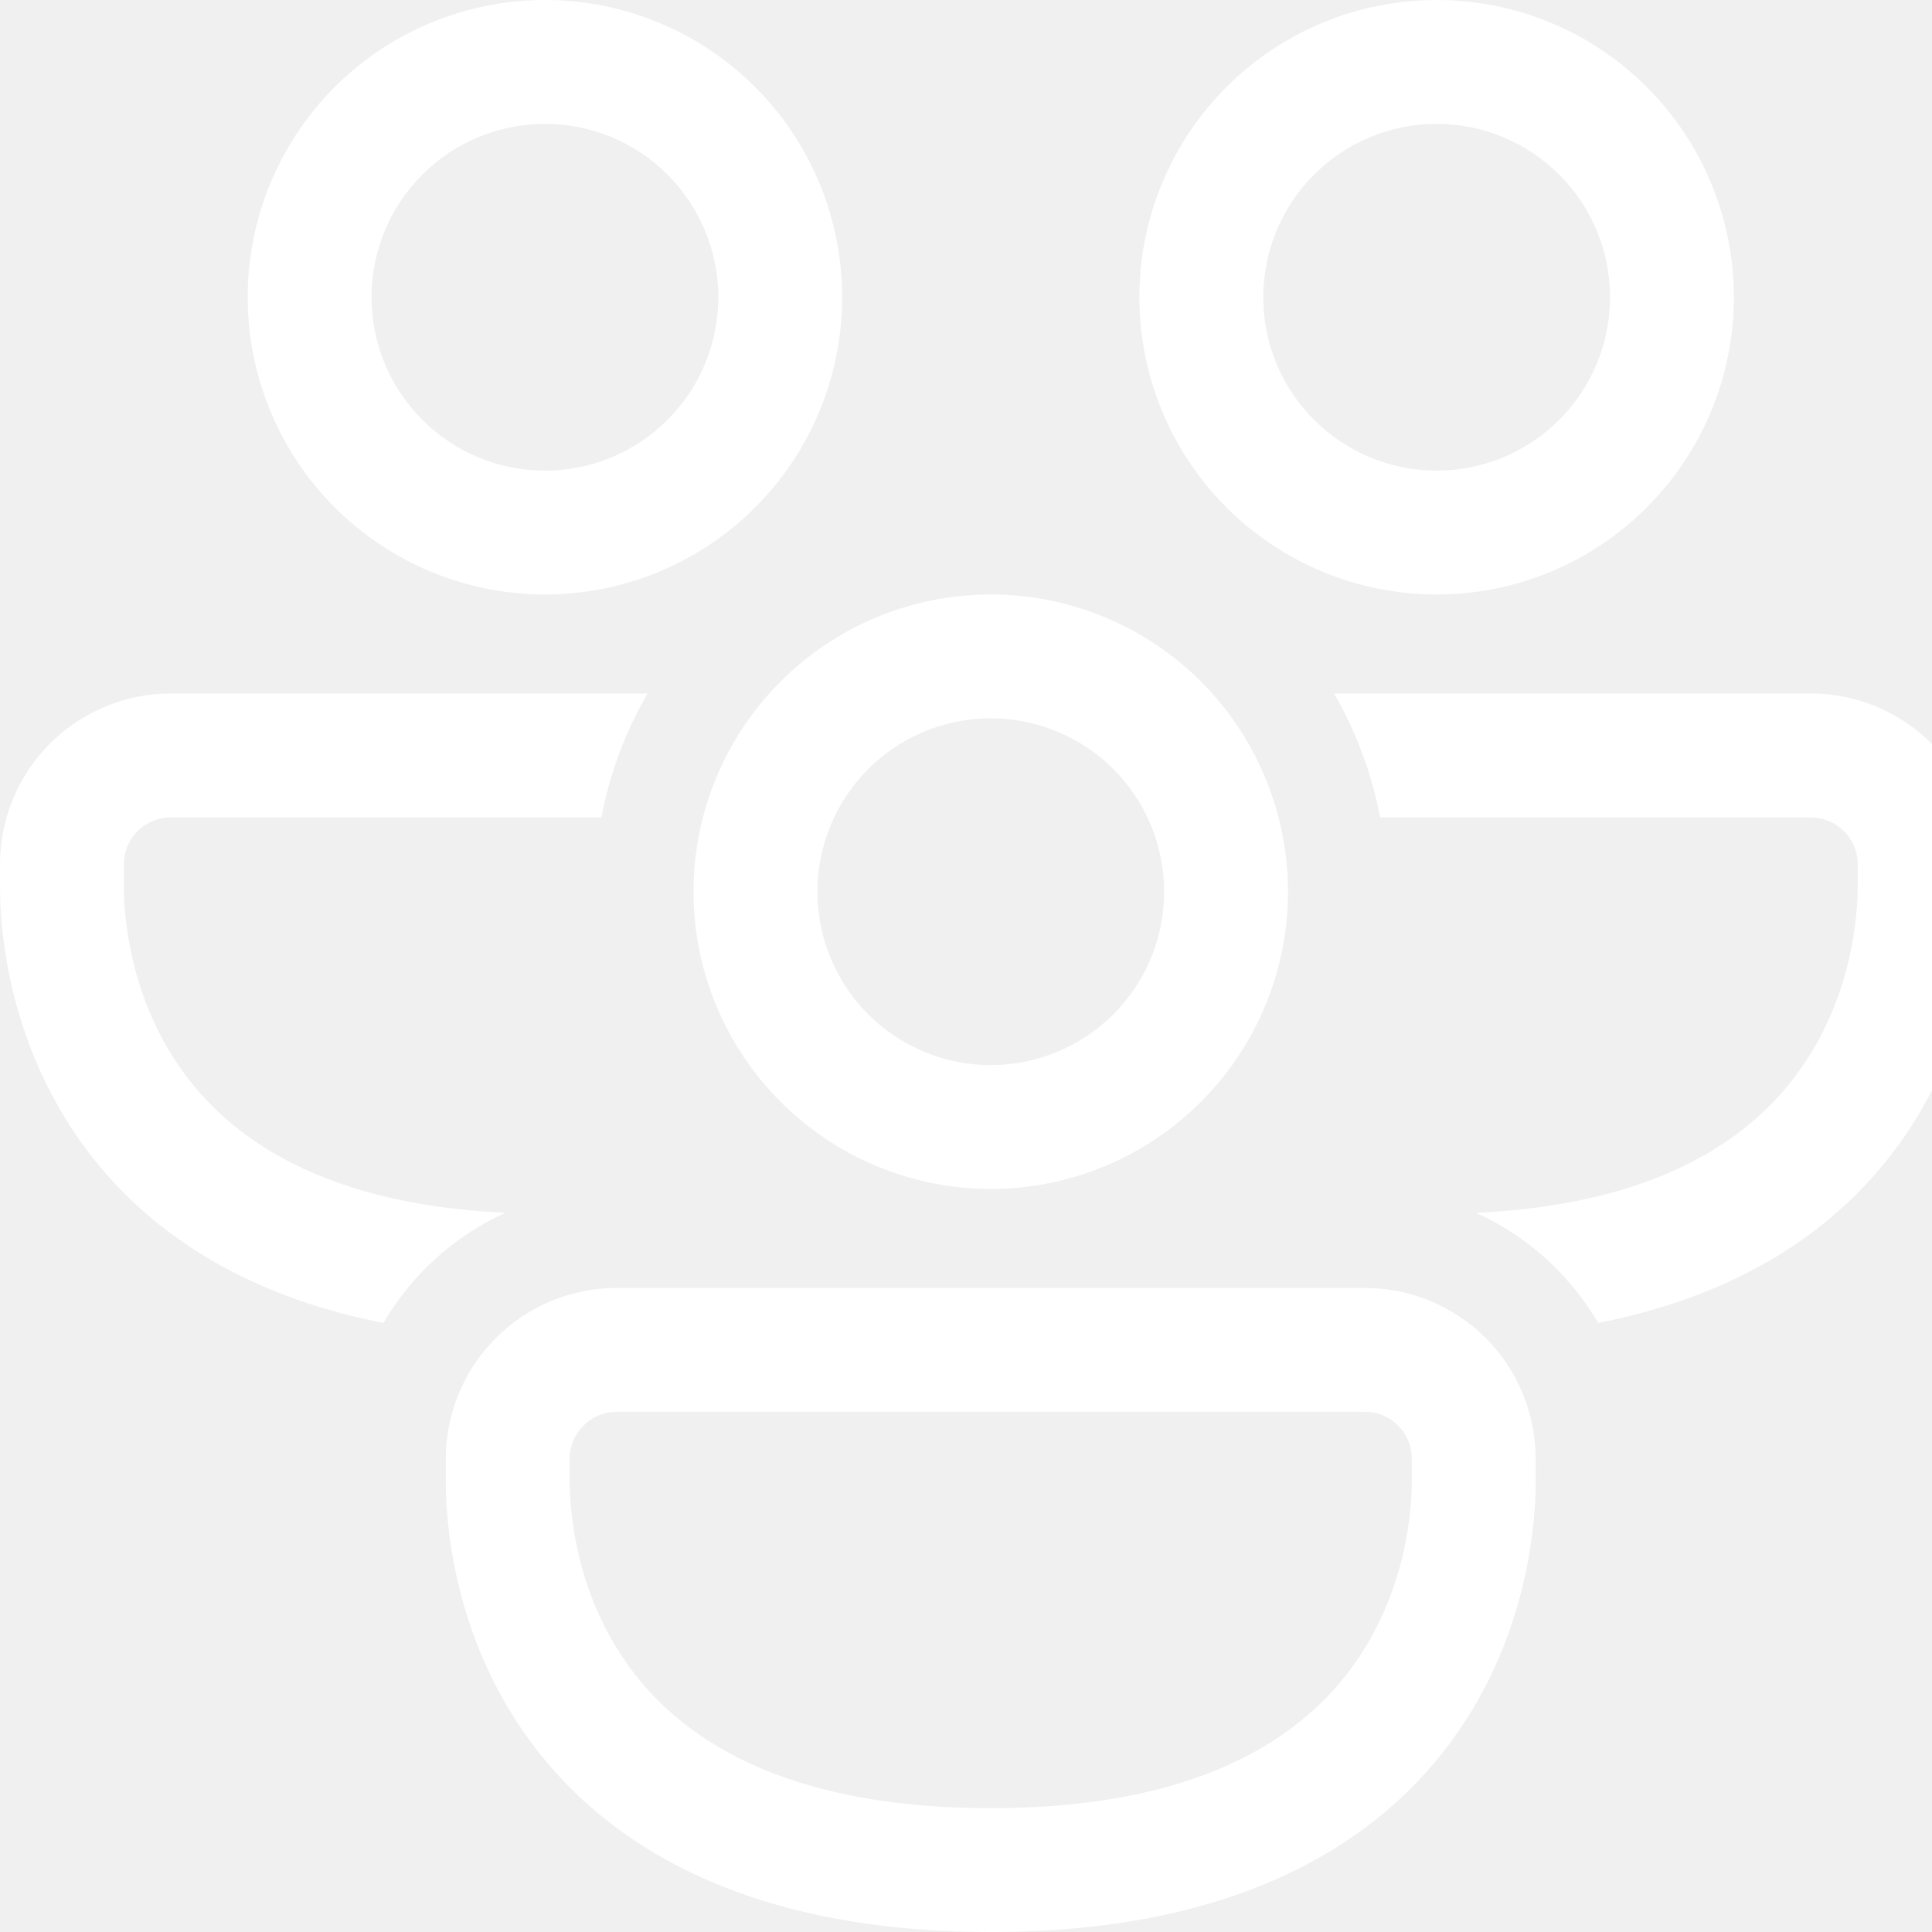
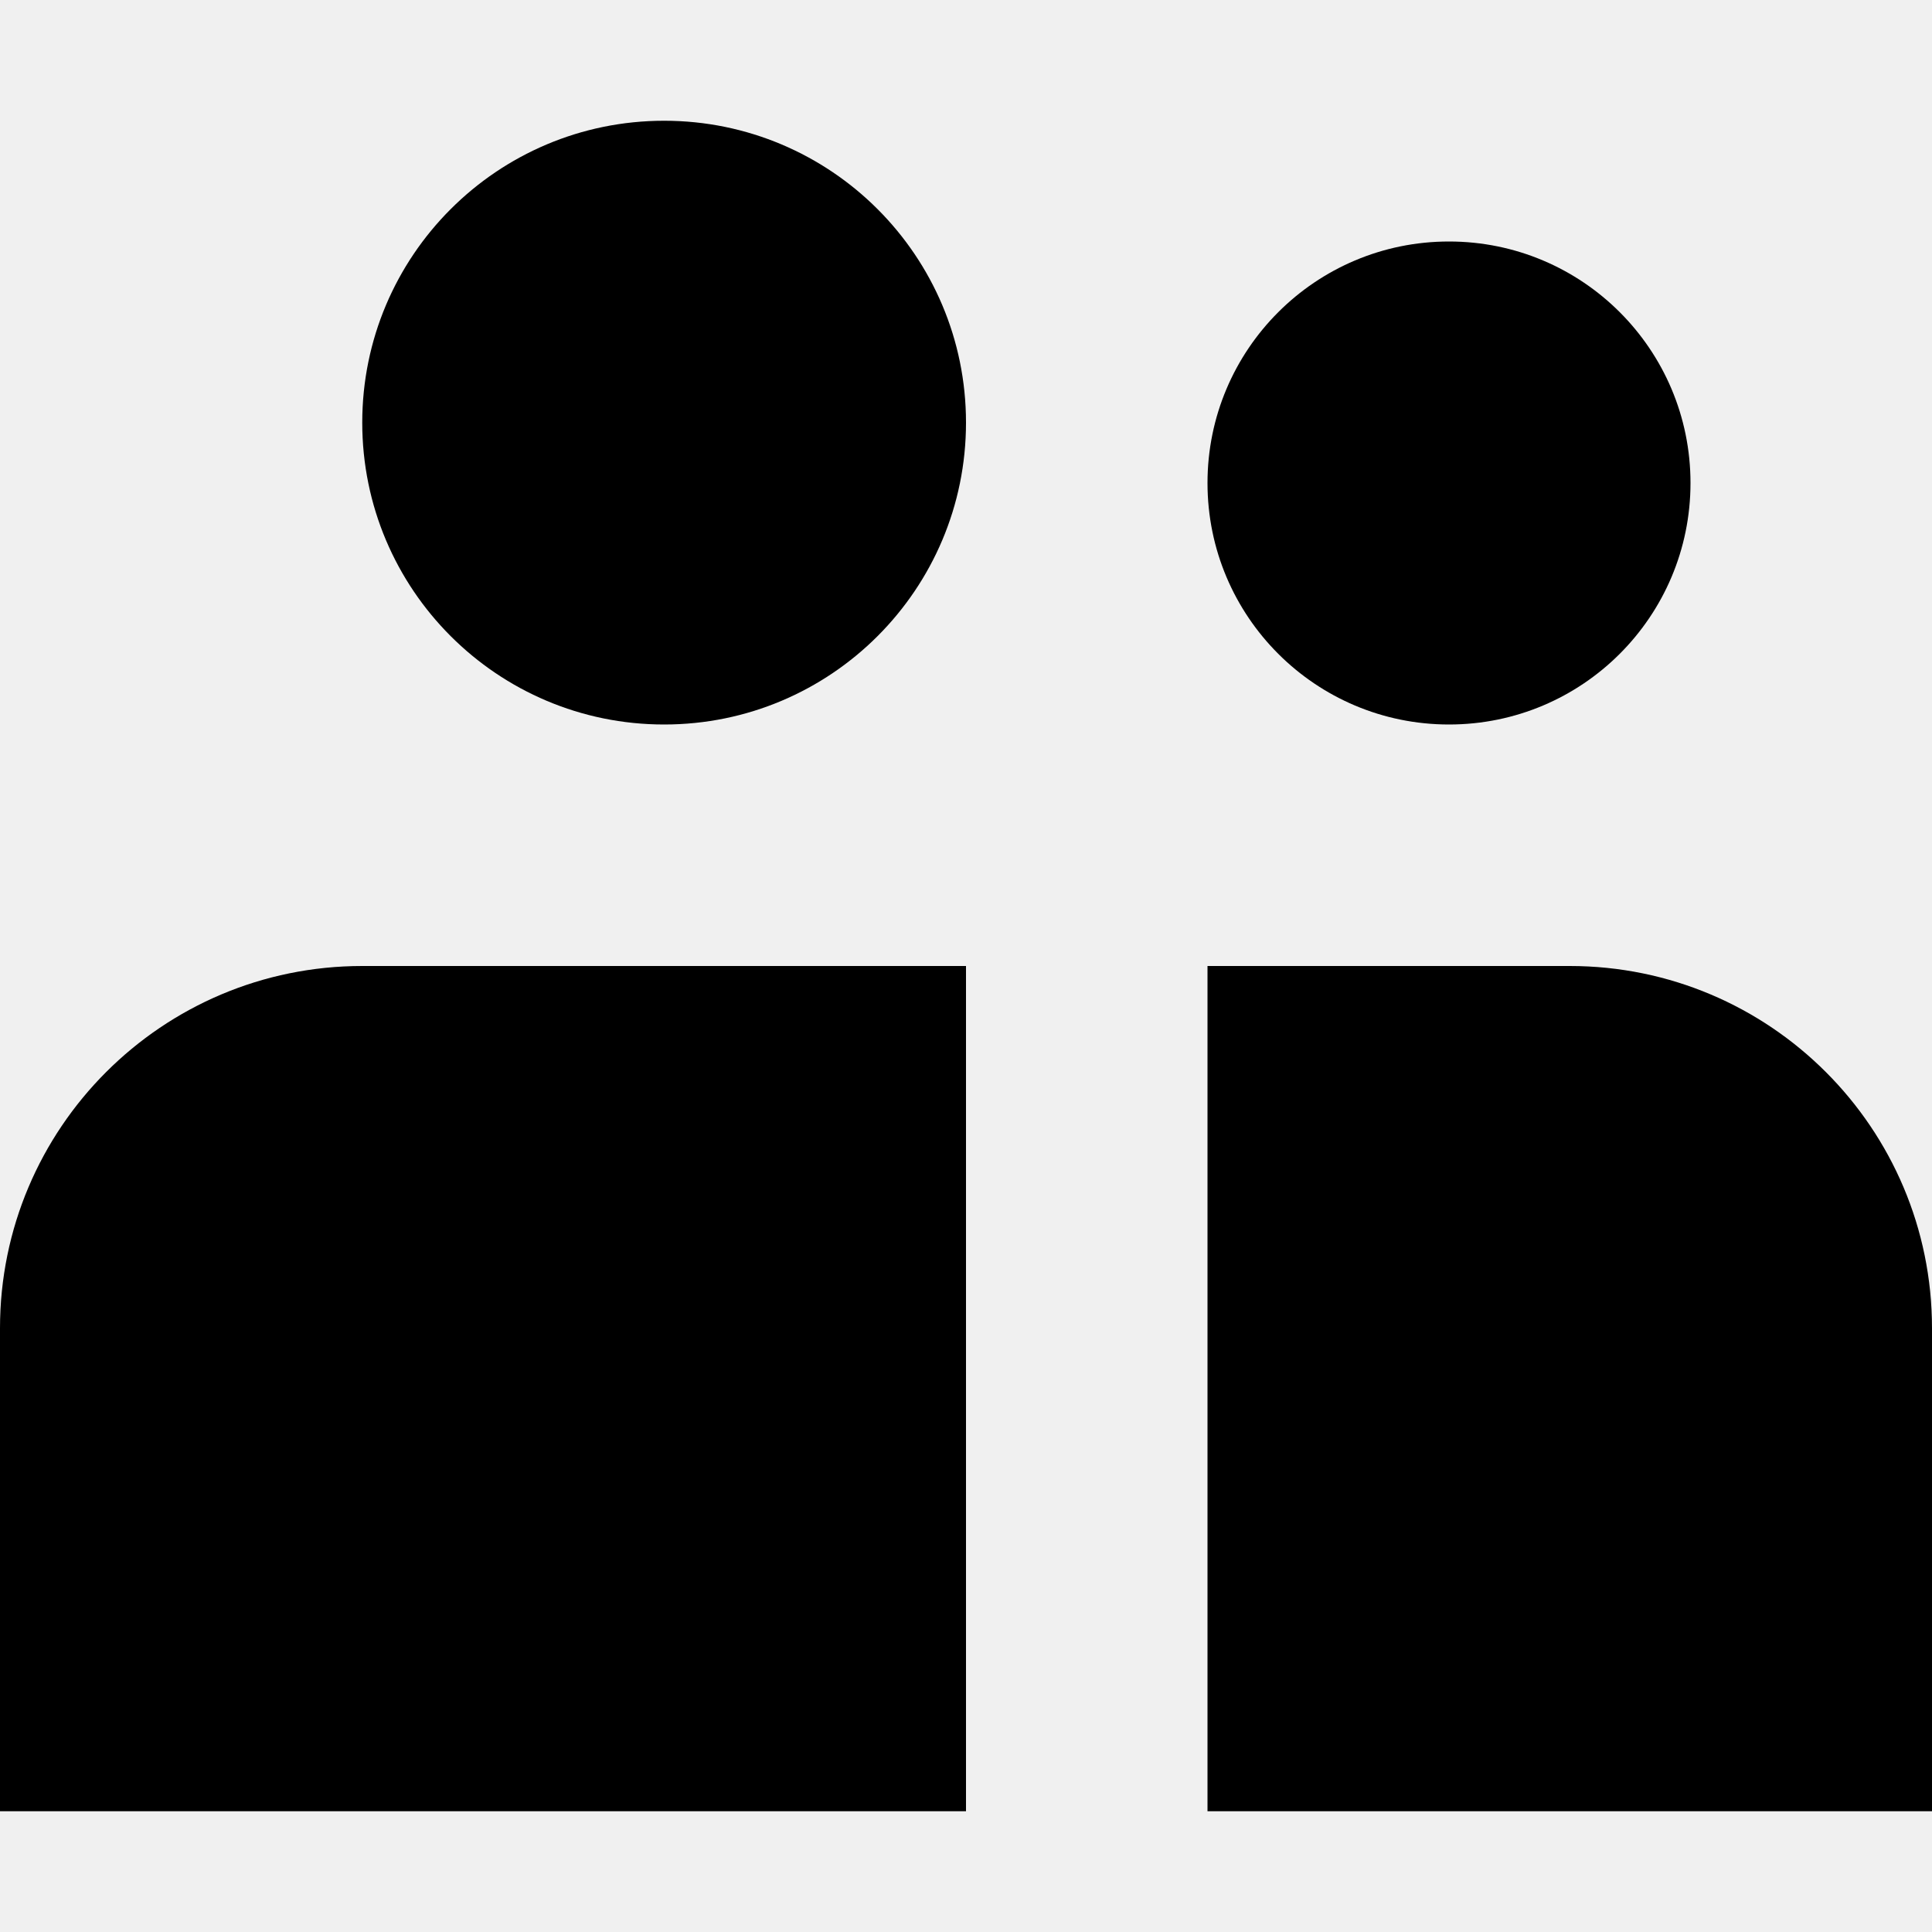
- <svg xmlns="http://www.w3.org/2000/svg" width="20" height="20" viewBox="0 0 20 20" fill="none">
-   <g clip-path="url(#clip0_544_17803)">
-     <path d="M3.846 3.077C3.846 2.601 4.035 2.144 4.372 1.808C4.708 1.471 5.165 1.282 5.641 1.282C6.117 1.282 6.574 1.471 6.91 1.808C7.247 2.144 7.436 2.601 7.436 3.077C7.436 3.553 7.247 4.009 6.91 4.346C6.574 4.683 6.117 4.872 5.641 4.872C5.165 4.872 4.708 4.683 4.372 4.346C4.035 4.009 3.846 3.553 3.846 3.077ZM5.641 0C5.237 -6.02107e-09 4.837 0.08 4.464 0.234C4.09 0.389 3.751 0.615 3.465 0.901C3.18 1.187 2.953 1.526 2.798 1.899C2.644 2.273 2.564 2.673 2.564 3.077C2.564 3.481 2.644 3.881 2.798 4.254C2.953 4.628 3.18 4.967 3.465 5.253C3.751 5.538 4.09 5.765 4.464 5.92C4.837 6.074 5.237 6.154 5.641 6.154C6.457 6.154 7.24 5.83 7.817 5.253C8.394 4.676 8.718 3.893 8.718 3.077C8.718 2.261 8.394 1.478 7.817 0.901C7.24 0.324 6.457 1.21601e-08 5.641 0ZM13.077 3.077C13.077 2.601 13.266 2.144 13.603 1.808C13.939 1.471 14.396 1.282 14.872 1.282C15.348 1.282 15.804 1.471 16.141 1.808C16.478 2.144 16.667 2.601 16.667 3.077C16.667 3.553 16.478 4.009 16.141 4.346C15.804 4.683 15.348 4.872 14.872 4.872C14.396 4.872 13.939 4.683 13.603 4.346C13.266 4.009 13.077 3.553 13.077 3.077ZM14.872 0C14.468 -6.02107e-09 14.068 0.08 13.694 0.234C13.321 0.389 12.982 0.615 12.696 0.901C12.41 1.187 12.184 1.526 12.029 1.899C11.874 2.273 11.795 2.673 11.795 3.077C11.795 3.481 11.874 3.881 12.029 4.254C12.184 4.628 12.41 4.967 12.696 5.253C12.982 5.538 13.321 5.765 13.694 5.92C14.068 6.074 14.468 6.154 14.872 6.154C15.688 6.154 16.471 5.83 17.047 5.253C17.625 4.676 17.949 3.893 17.949 3.077C17.949 2.261 17.625 1.478 17.047 0.901C16.471 0.324 15.688 1.21601e-08 14.872 0ZM0 8.947C0 8.715 0.046 8.485 0.135 8.27C0.223 8.056 0.353 7.861 0.518 7.697C0.682 7.533 0.877 7.403 1.091 7.314C1.305 7.225 1.535 7.179 1.767 7.179H6.703C6.472 7.577 6.311 8.01 6.226 8.462H1.767C1.703 8.462 1.64 8.474 1.582 8.498C1.523 8.523 1.469 8.559 1.424 8.604C1.379 8.649 1.343 8.702 1.319 8.761C1.295 8.82 1.282 8.883 1.282 8.947V9.167C1.282 9.305 1.284 10.158 1.805 10.964C2.264 11.676 3.201 12.461 5.232 12.555C4.703 12.795 4.262 13.193 3.969 13.695C2.316 13.371 1.312 12.565 0.728 11.66C6.1133e-08 10.533 0 9.369 0 9.168V8.947V8.947ZM15.28 12.555C15.81 12.795 16.251 13.193 16.544 13.695C18.196 13.371 19.201 12.565 19.785 11.66C20.513 10.533 20.513 9.369 20.513 9.168V8.947C20.513 8.715 20.467 8.485 20.378 8.271C20.29 8.056 20.16 7.861 19.995 7.697C19.831 7.533 19.637 7.403 19.422 7.314C19.208 7.225 18.978 7.179 18.746 7.179H13.81C14.036 7.571 14.2 8.003 14.287 8.462H18.746C19.013 8.462 19.231 8.679 19.231 8.947V9.167C19.231 9.305 19.229 10.158 18.708 10.964C18.249 11.676 17.312 12.461 15.28 12.555ZM10.256 7.436C9.78 7.436 9.324 7.625 8.987 7.962C8.651 8.298 8.462 8.755 8.462 9.231C8.462 9.707 8.651 10.163 8.987 10.5C9.324 10.836 9.78 11.026 10.256 11.026C10.732 11.026 11.189 10.836 11.526 10.5C11.862 10.163 12.051 9.707 12.051 9.231C12.051 8.755 11.862 8.298 11.526 7.962C11.189 7.625 10.732 7.436 10.256 7.436ZM7.179 9.231C7.179 8.415 7.504 7.632 8.081 7.055C8.658 6.478 9.44 6.154 10.256 6.154C11.072 6.154 11.855 6.478 12.432 7.055C13.009 7.632 13.333 8.415 13.333 9.231C13.333 10.047 13.009 10.829 12.432 11.406C11.855 11.983 11.072 12.308 10.256 12.308C9.44 12.308 8.658 11.983 8.081 11.406C7.504 10.829 7.179 10.047 7.179 9.231ZM4.615 15.101C4.615 14.632 4.802 14.182 5.133 13.851C5.464 13.52 5.914 13.333 6.383 13.333H14.13C14.599 13.333 15.048 13.52 15.38 13.851C15.711 14.182 15.897 14.632 15.897 15.101V15.322C15.897 15.524 15.897 16.687 15.17 17.814C14.409 18.991 12.94 20 10.256 20C7.573 20 6.104 18.991 5.343 17.814C4.615 16.687 4.615 15.523 4.615 15.322V15.101ZM6.383 14.615C6.254 14.615 6.13 14.666 6.04 14.758C5.949 14.848 5.897 14.972 5.897 15.101V15.32C5.897 15.459 5.899 16.312 6.42 17.118C6.909 17.876 7.94 18.718 10.256 18.718C12.573 18.718 13.604 17.876 14.093 17.118C14.614 16.312 14.615 15.459 14.615 15.32V15.101C14.615 14.972 14.564 14.848 14.473 14.758C14.382 14.666 14.259 14.615 14.13 14.615H6.383Z" fill="white" />
-   </g>
-   <defs>
-     <clipPath id="clip0_544_17803">
-       <rect width="20" height="20" fill="white" />
-     </clipPath>
-   </defs>
+ <svg xmlns="http://www.w3.org/2000/svg" width="800px" height="800px" viewBox="0 0 16 16" fill="none">
+   <path d="M8 3.5C8 4.881 6.881 6 5.5 6C4.119 6 3 4.881 3 3.5C3 2.119 4.119 1 5.5 1C6.881 1 8 2.119 8 3.5Z" fill="#000000" />
+   <path d="M3 8C1.343 8 0 9.343 0 11V15H8V8H3Z" fill="#000000" />
+   <path d="M13 8H10V15H16V11C16 9.343 14.657 8 13 8Z" fill="#000000" />
+   <path d="M12 6C13.105 6 14 5.105 14 4C14 2.895 13.105 2 12 2C10.895 2 10 2.895 10 4C10 5.105 10.895 6 12 6Z" fill="#000000" />
</svg>
